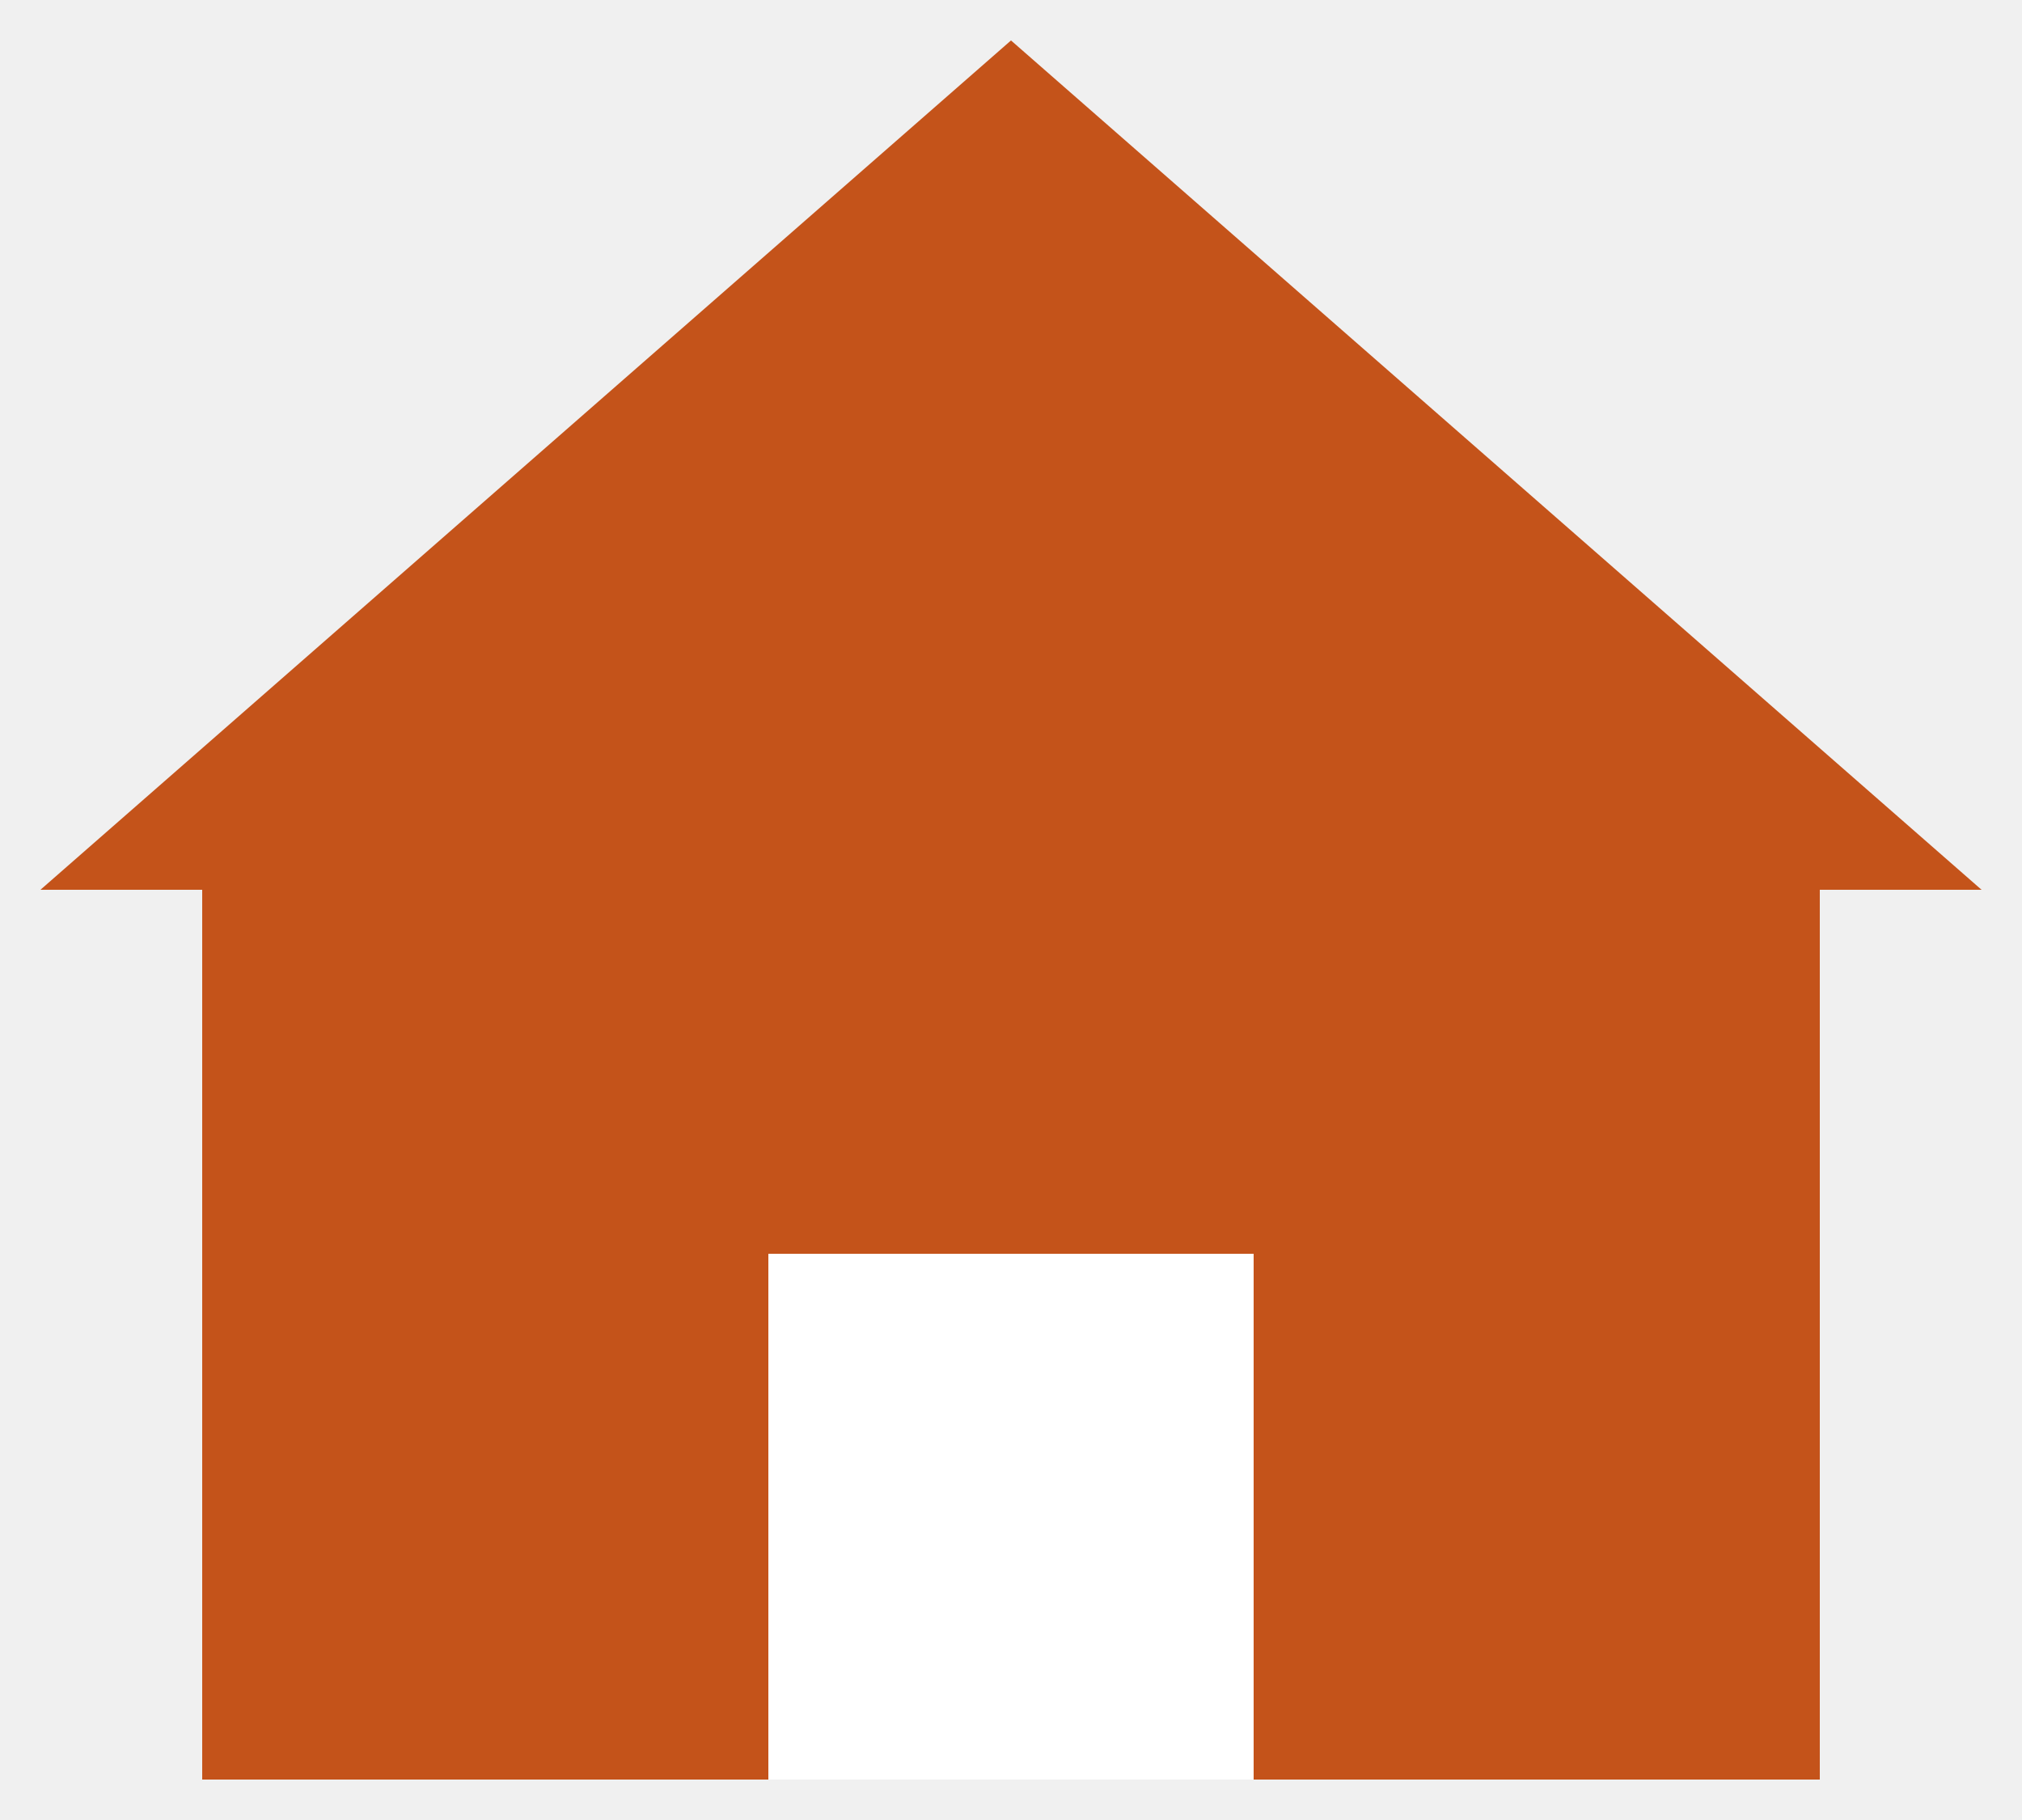
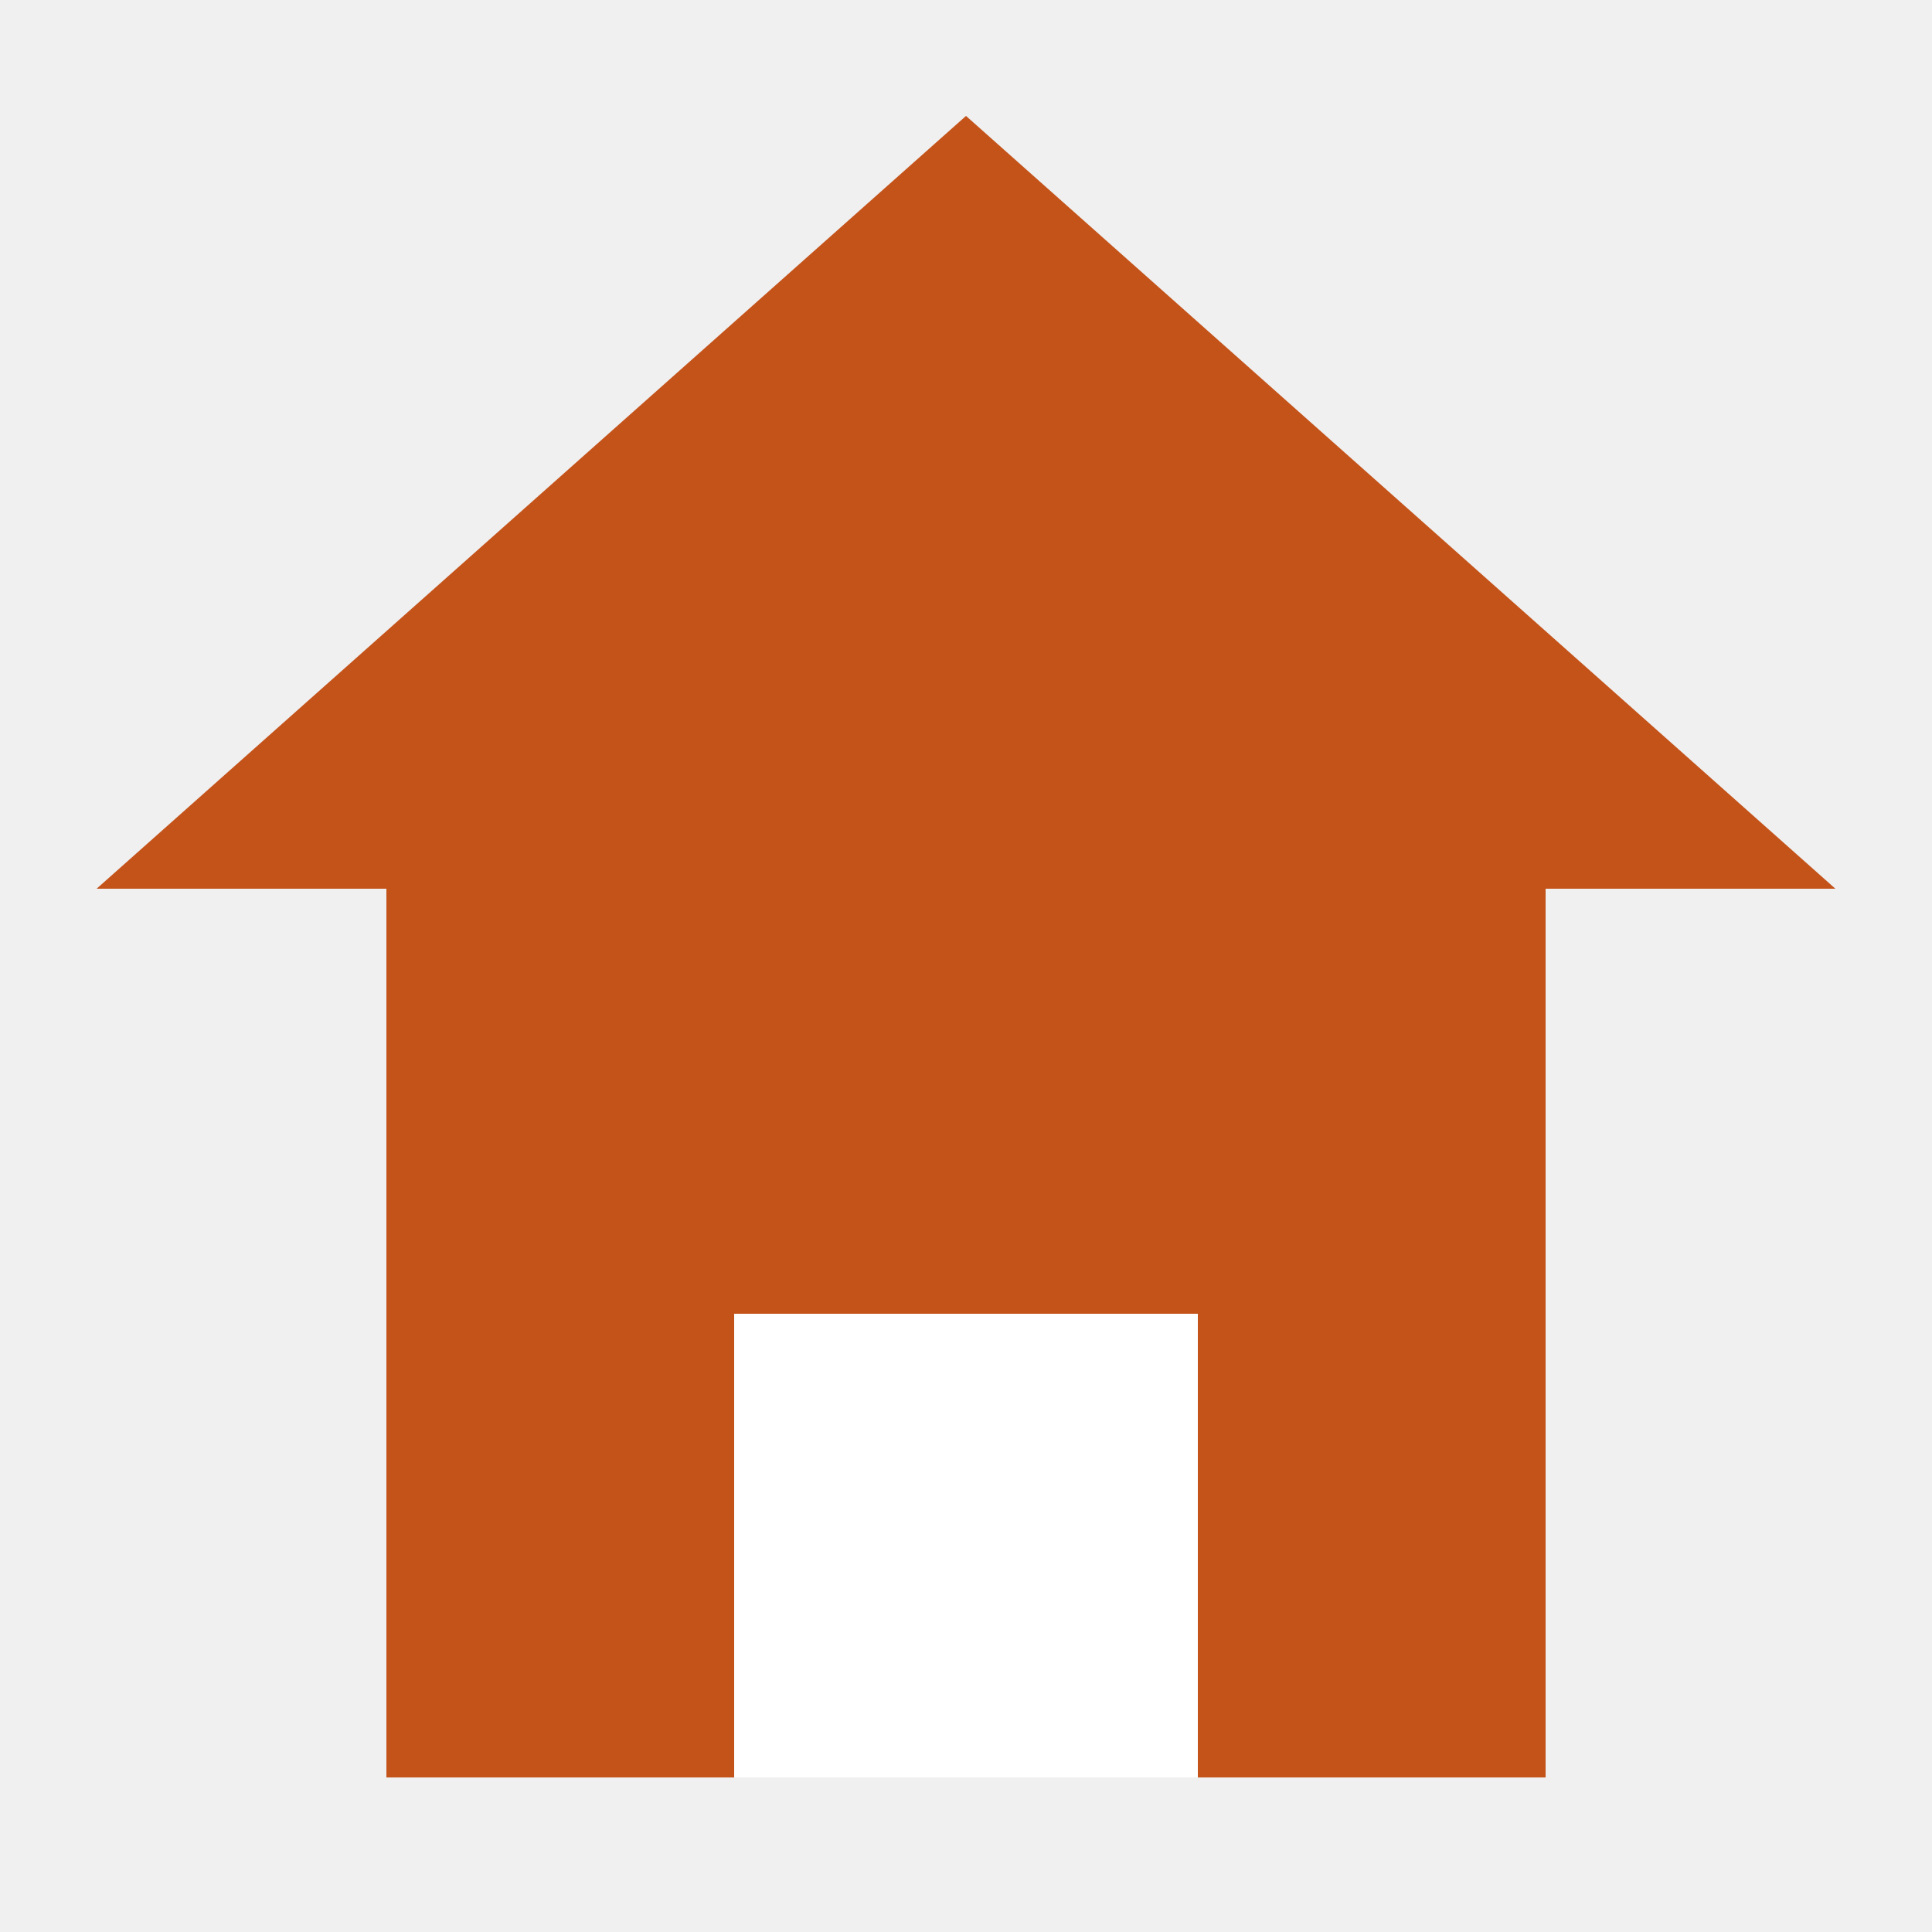
- <svg xmlns="http://www.w3.org/2000/svg" viewBox="0 0 100 90" fill="none">
-   <polygon points="50,2 98,44 2,44" fill="#C4531A" />
-   <rect x="10" y="44" width="80" height="44" fill="#C4531A" />
-   <rect x="38" y="62" width="24" height="26" fill="white" />
+ <svg xmlns="http://www.w3.org/2000/svg" viewBox="0 0 100 100">
+   <path d="M50,6 L95,46 L80,46 L80,92 L20,92 L20,46 L5,46 Z" fill="#C4531A" />
+   <rect x="38" y="68" width="24" height="24" fill="white" />
</svg>
